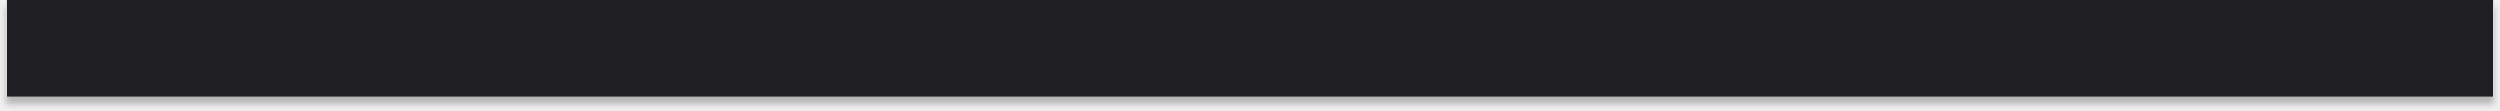
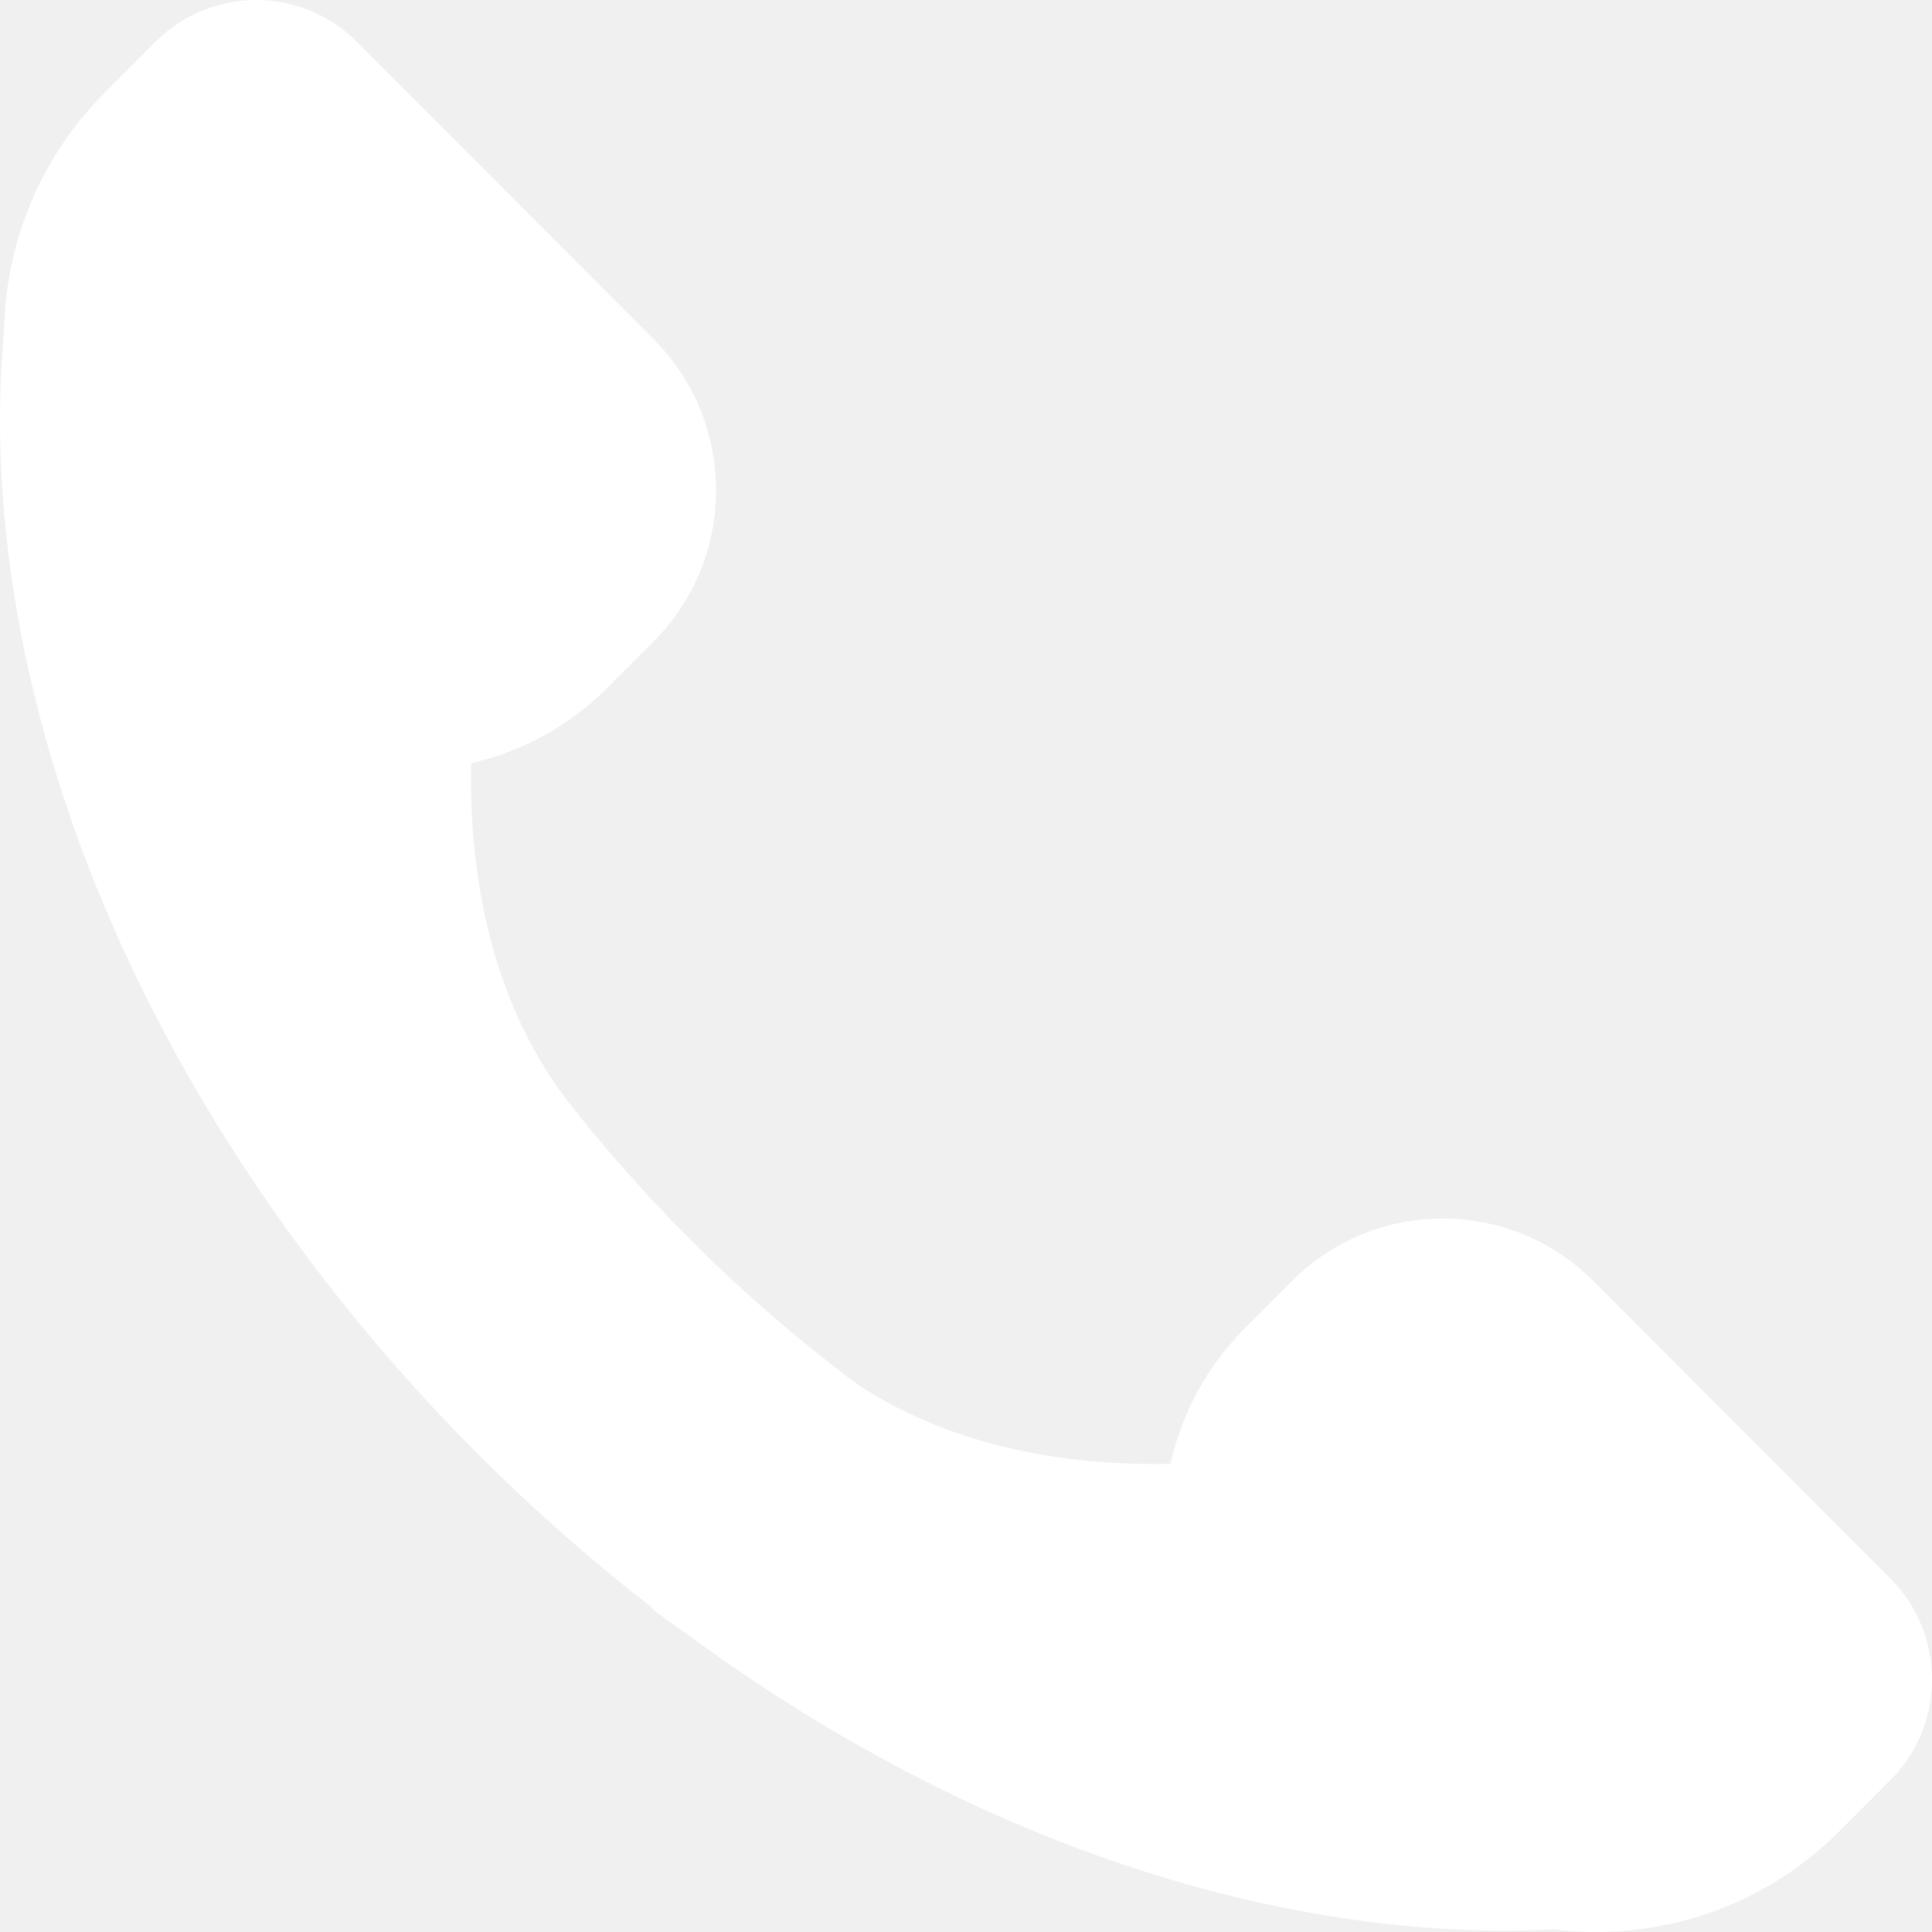
- <svg xmlns="http://www.w3.org/2000/svg" width="1448" height="64" viewBox="0 0 1448 64" fill="none">
-   <g filter="url(#filter0_d_43_102)">
-     <path d="M4 0H1444V56H4V0Z" fill="#1E1E23" />
-   </g>
-   <defs>
-     <filter id="filter0_d_43_102" x="0" y="0" width="1448" height="64" filterUnits="userSpaceOnUse" color-interpolation-filters="sRGB">
-       <feFlood flood-opacity="0" result="BackgroundImageFix" />
-       <feColorMatrix in="SourceAlpha" type="matrix" values="0 0 0 0 0 0 0 0 0 0 0 0 0 0 0 0 0 0 127 0" result="hardAlpha" />
-       <feOffset dy="4" />
-       <feGaussianBlur stdDeviation="2" />
-       <feComposite in2="hardAlpha" operator="out" />
-       <feColorMatrix type="matrix" values="0 0 0 0 0 0 0 0 0 0 0 0 0 0 0 0 0 0 0.25 0" />
-       <feBlend mode="normal" in2="BackgroundImageFix" result="effect1_dropShadow_43_102" />
-       <feBlend mode="normal" in="SourceGraphic" in2="effect1_dropShadow_43_102" result="shape" />
-     </filter>
-   </defs>
+ <svg xmlns="http://www.w3.org/2000/svg" width="20" height="20" viewBox="0 0 20 20" fill="none">
+   <path d="M19.569 16.341L16.496 13.262C15.633 12.398 14.235 12.398 13.373 13.262L12.892 13.744C12.49 14.146 12.233 14.637 12.117 15.154C11.075 15.174 9.897 14.996 8.89 14.341C8.279 13.886 7.692 13.38 7.142 12.828C6.675 12.36 6.243 11.87 5.849 11.364C5.064 10.307 4.856 9.024 4.877 7.9C5.393 7.784 5.883 7.525 6.285 7.123L6.766 6.641C7.628 5.777 7.628 4.376 6.766 3.511L3.693 0.432C3.118 -0.144 2.185 -0.144 1.611 0.432L1.083 0.961C0.407 1.639 0.061 2.521 0.043 3.409C-0.131 5.283 0.227 7.346 1.078 9.375C1.64 10.714 2.411 12.022 3.35 13.238C3.362 13.254 3.373 13.27 3.385 13.286L3.387 13.284C3.862 13.896 4.38 14.484 4.935 15.04C5.514 15.62 6.121 16.154 6.748 16.641L6.742 16.649C6.85 16.731 6.958 16.809 7.067 16.883C9.748 18.87 12.777 19.986 15.596 19.986C15.761 19.985 15.925 19.981 16.088 19.973C17.139 20.102 18.235 19.764 19.041 18.957L19.569 18.428C20.144 17.852 20.144 16.917 19.569 16.341Z" fill="white" />
</svg>
